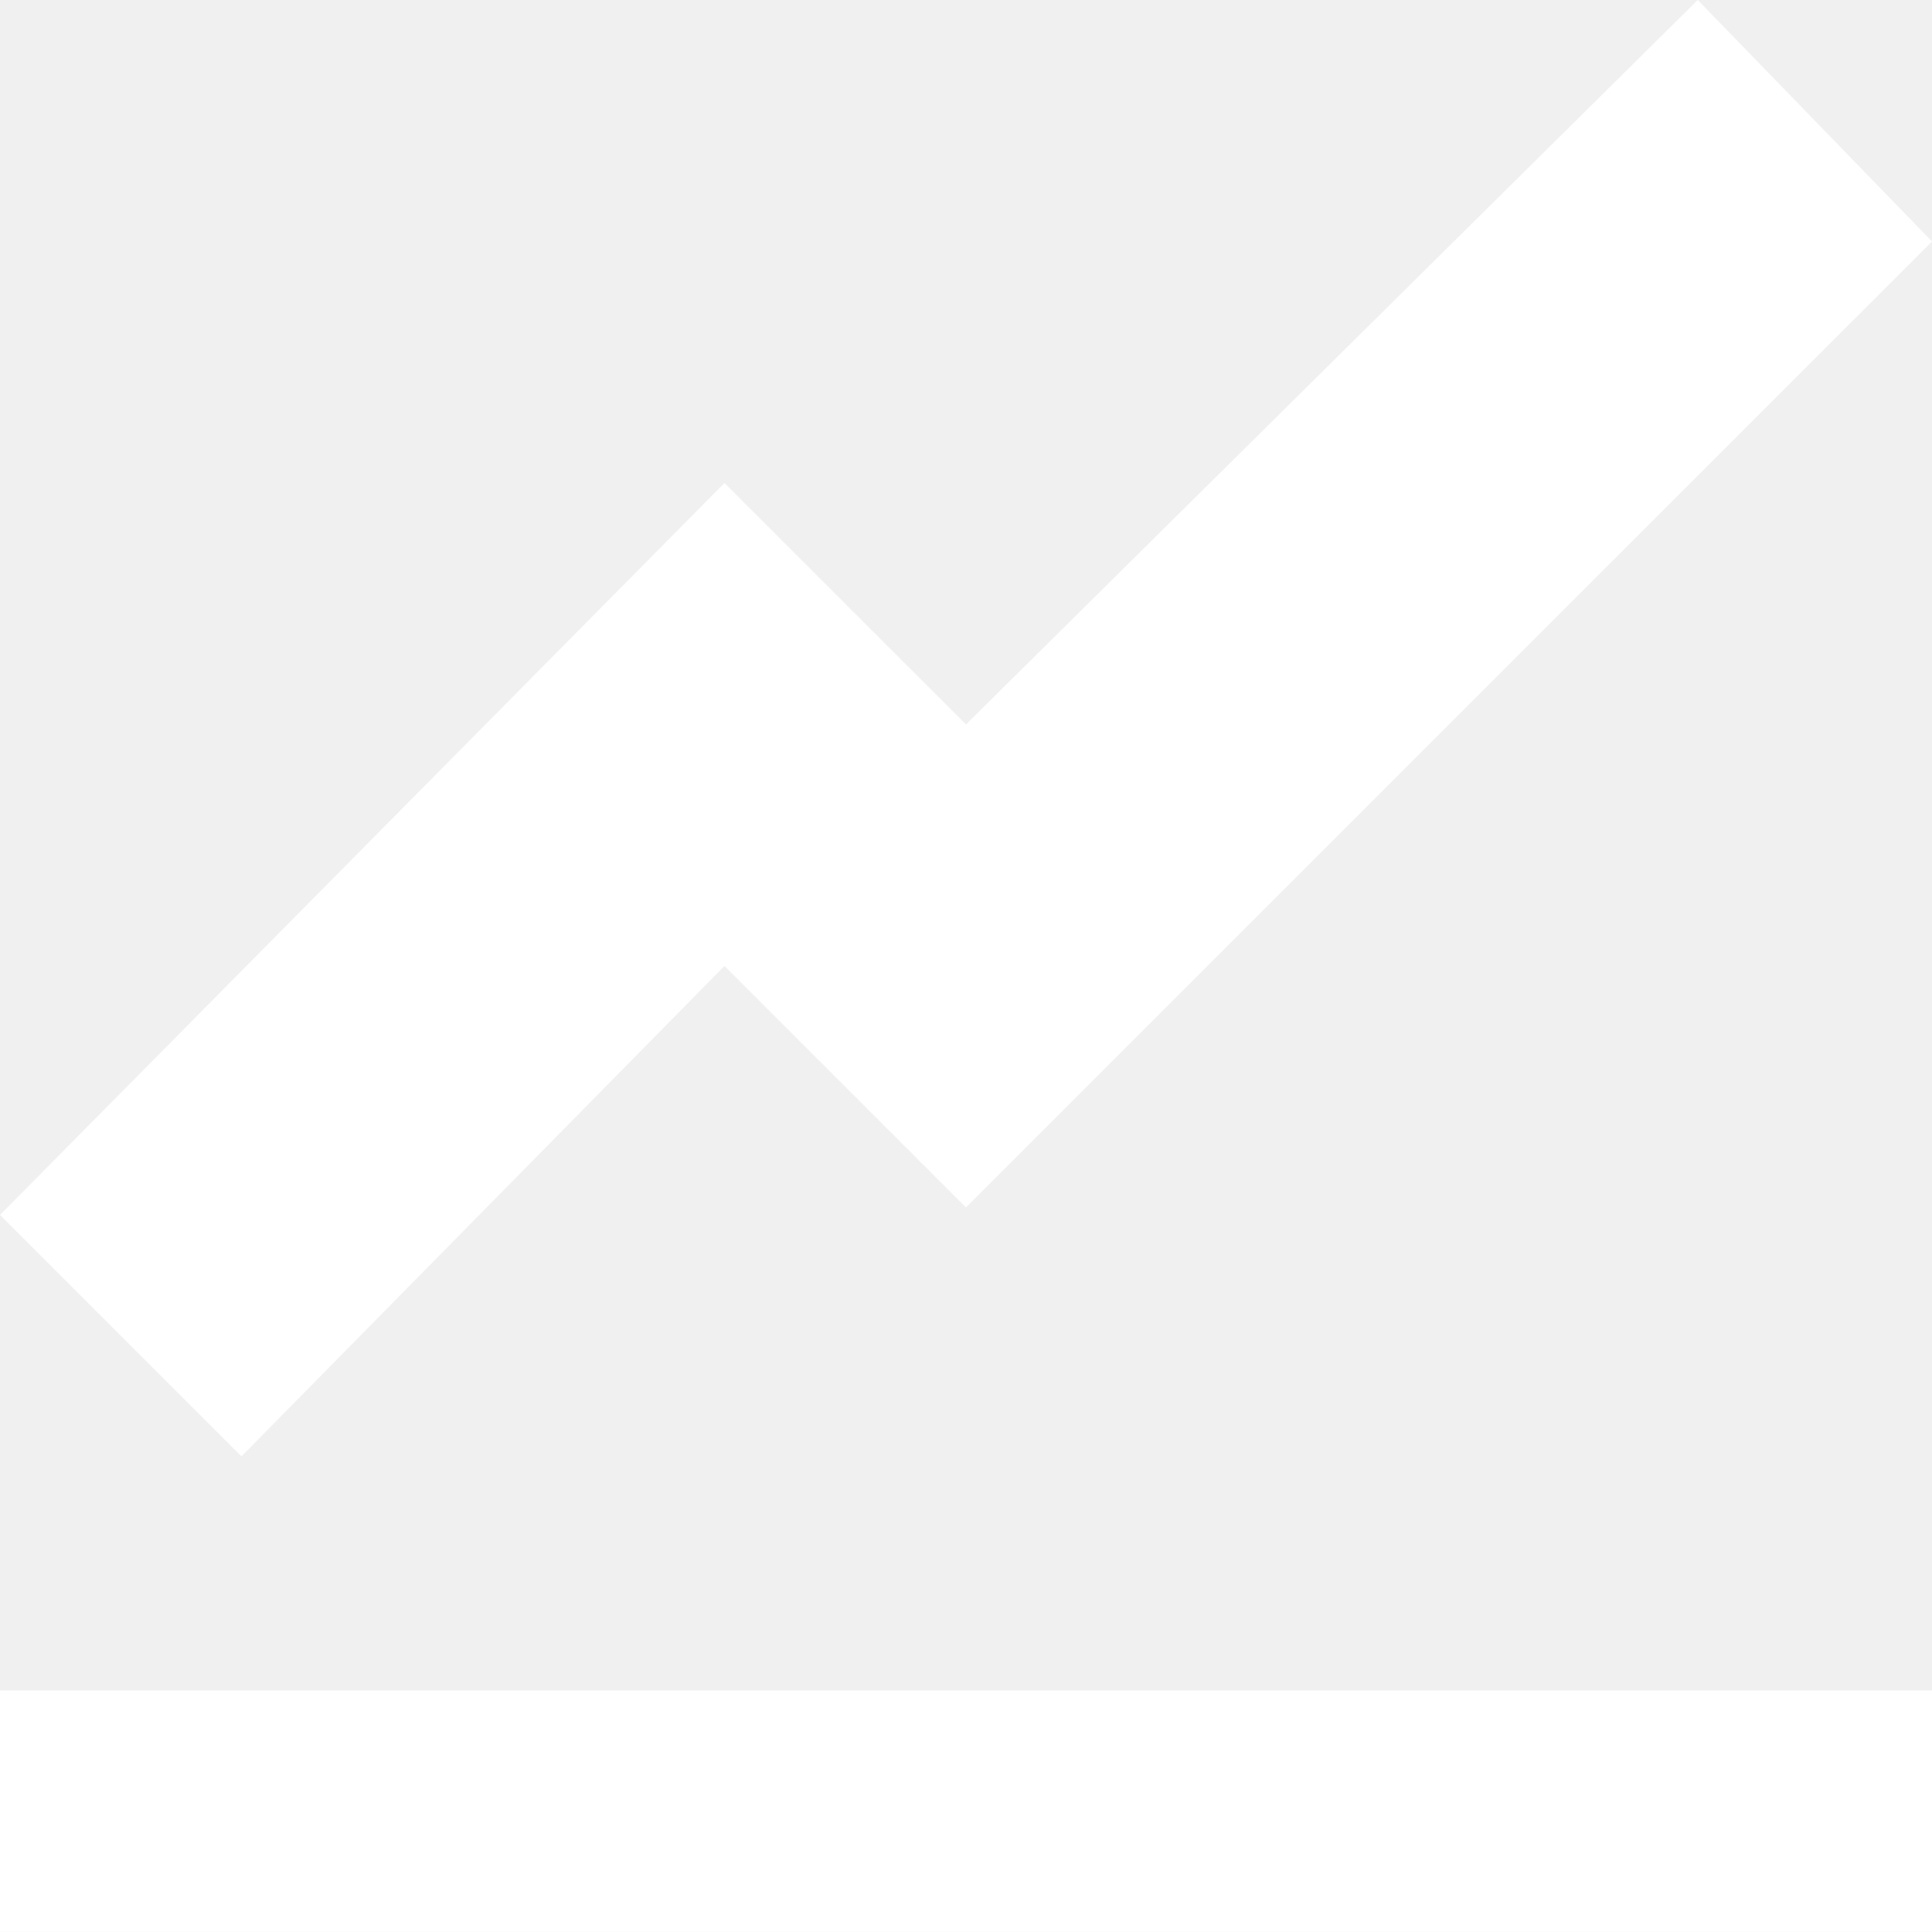
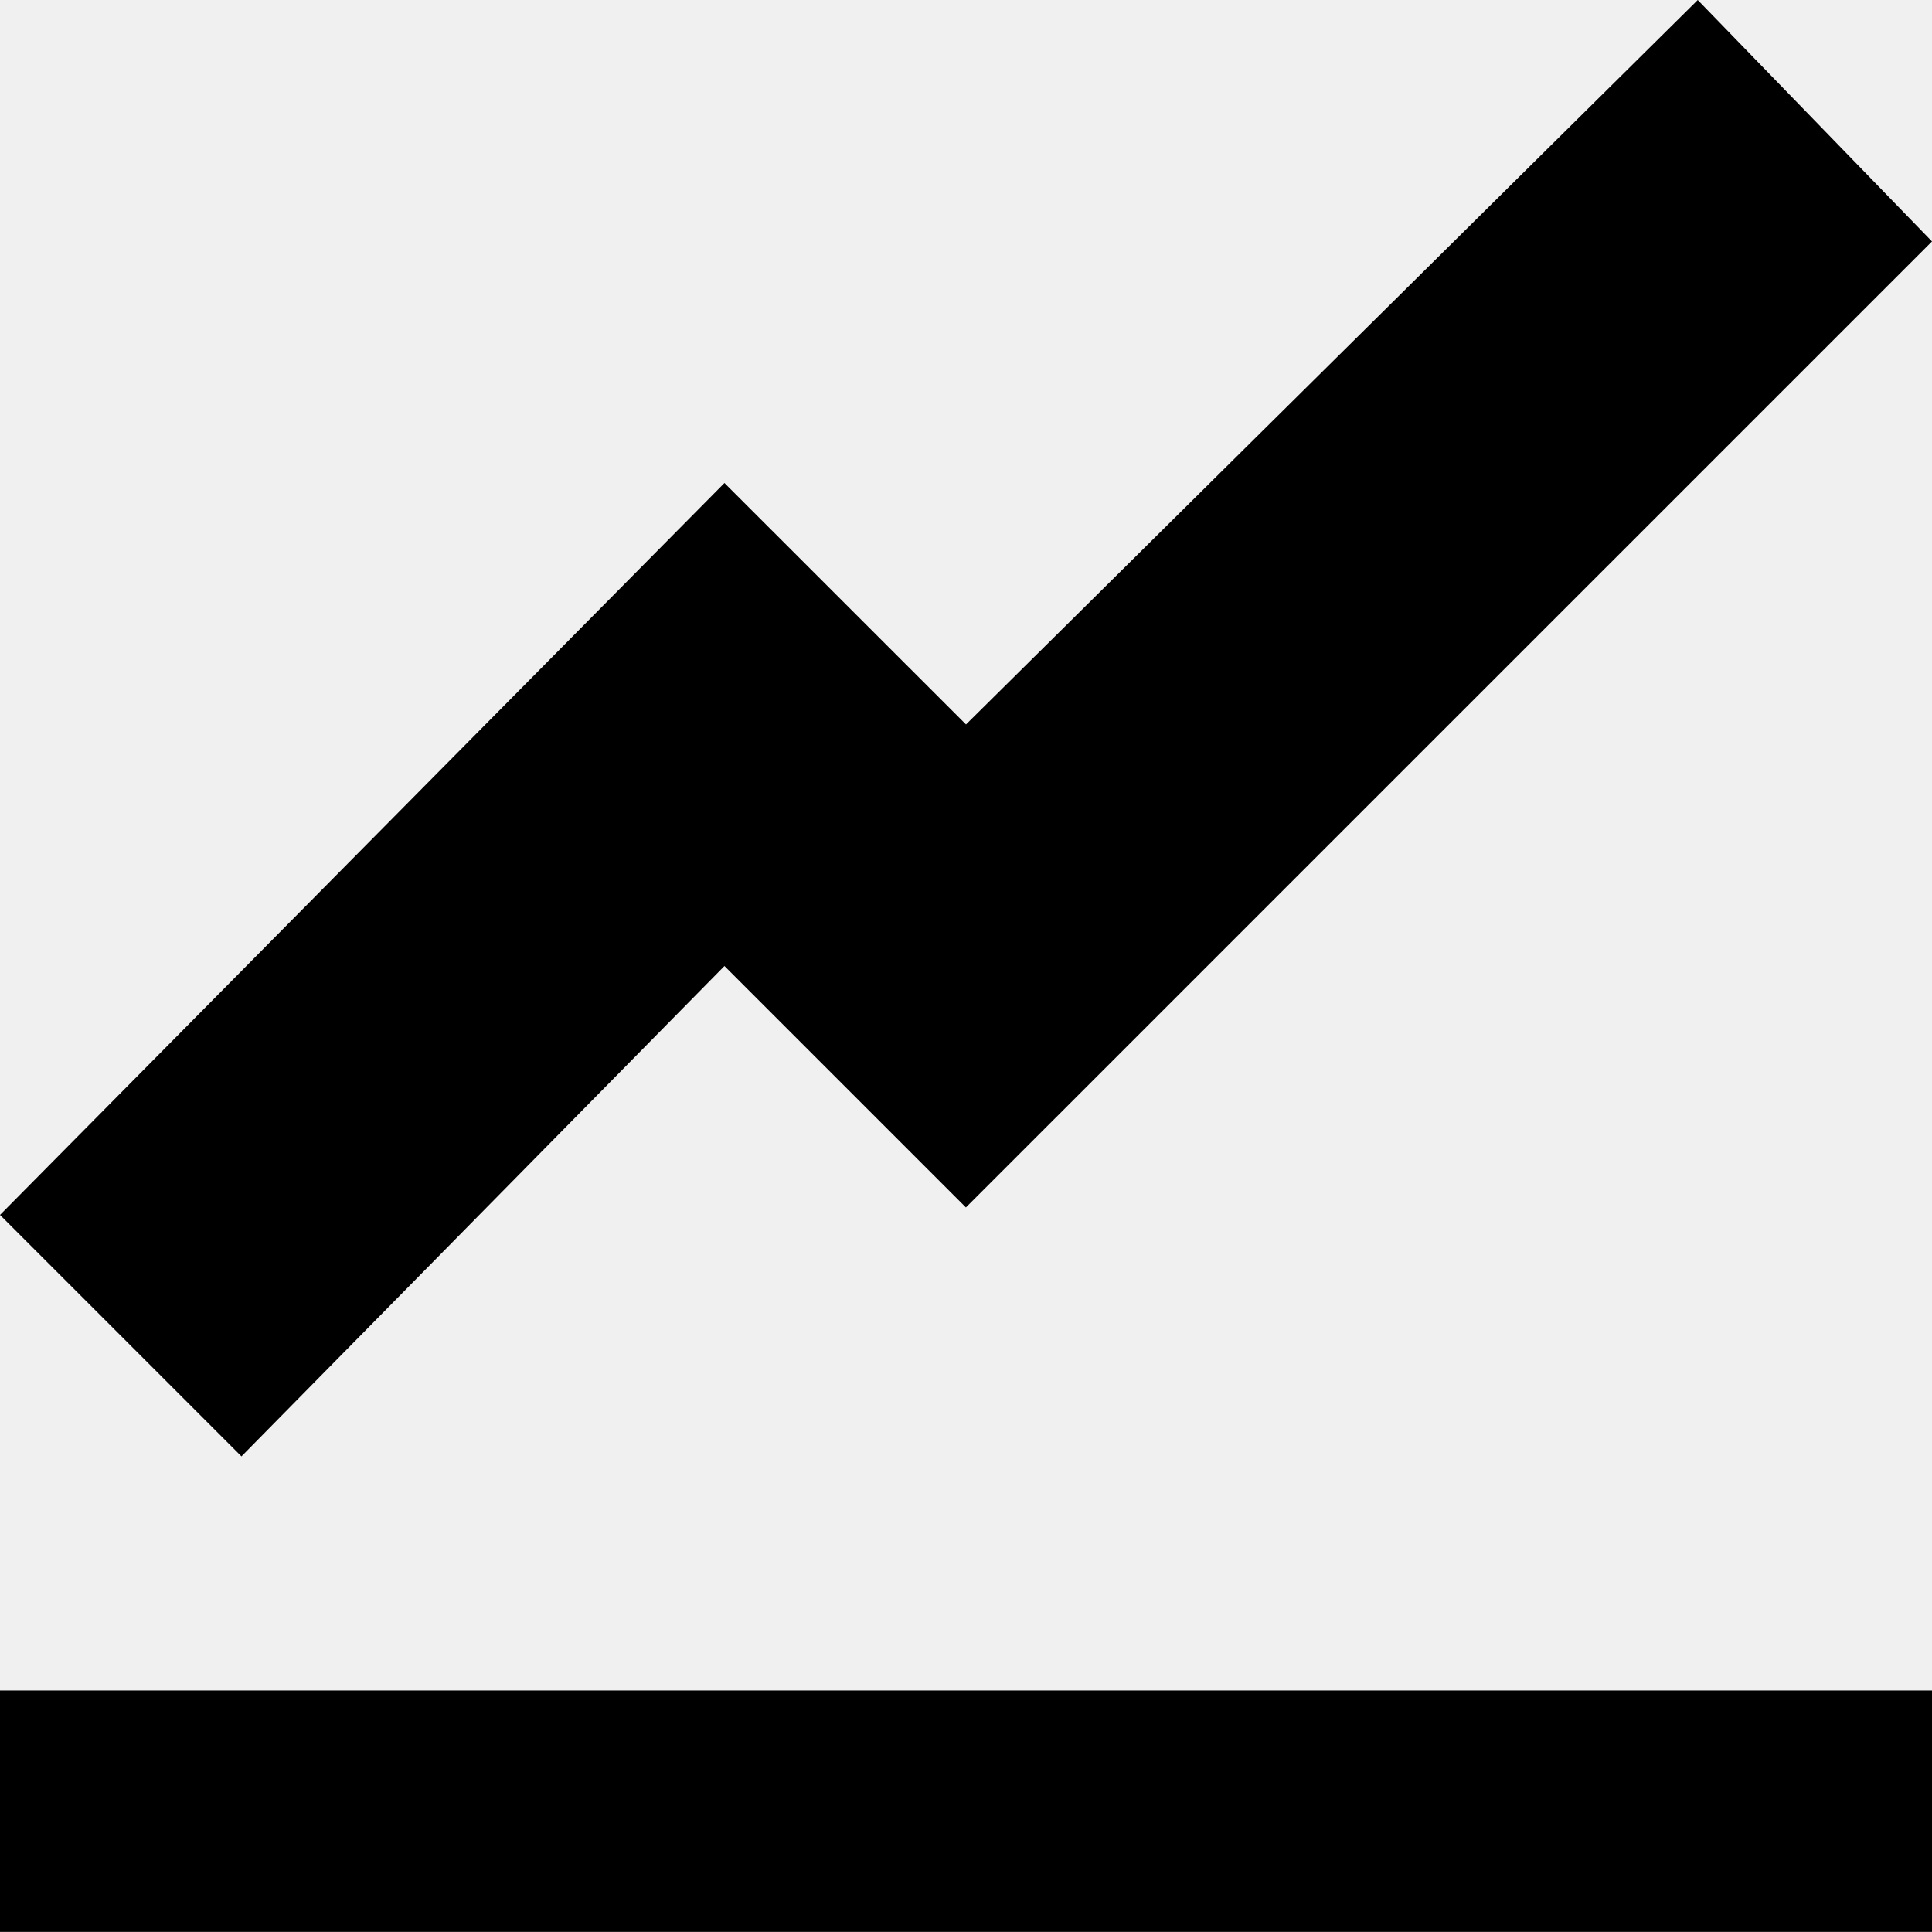
<svg xmlns="http://www.w3.org/2000/svg" viewBox="0 0 21.468 21.468">
-   <path id="Icon_open-graph" data-name="Icon open-graph" d="M18.865,0,10.734,8.05,8.05,5.367,0,13.5l2.683,2.683L8.05,10.734l2.683,2.683L21.468,2.683ZM0,18.784v2.683H21.468V18.784Z" fill="#fff" />
+   <path id="Icon_open-graph" data-name="Icon open-graph" d="M18.865,0,10.734,8.05,8.05,5.367,0,13.5l2.683,2.683L8.05,10.734l2.683,2.683L21.468,2.683ZM0,18.784v2.683H21.468V18.784Z" />
</svg>
